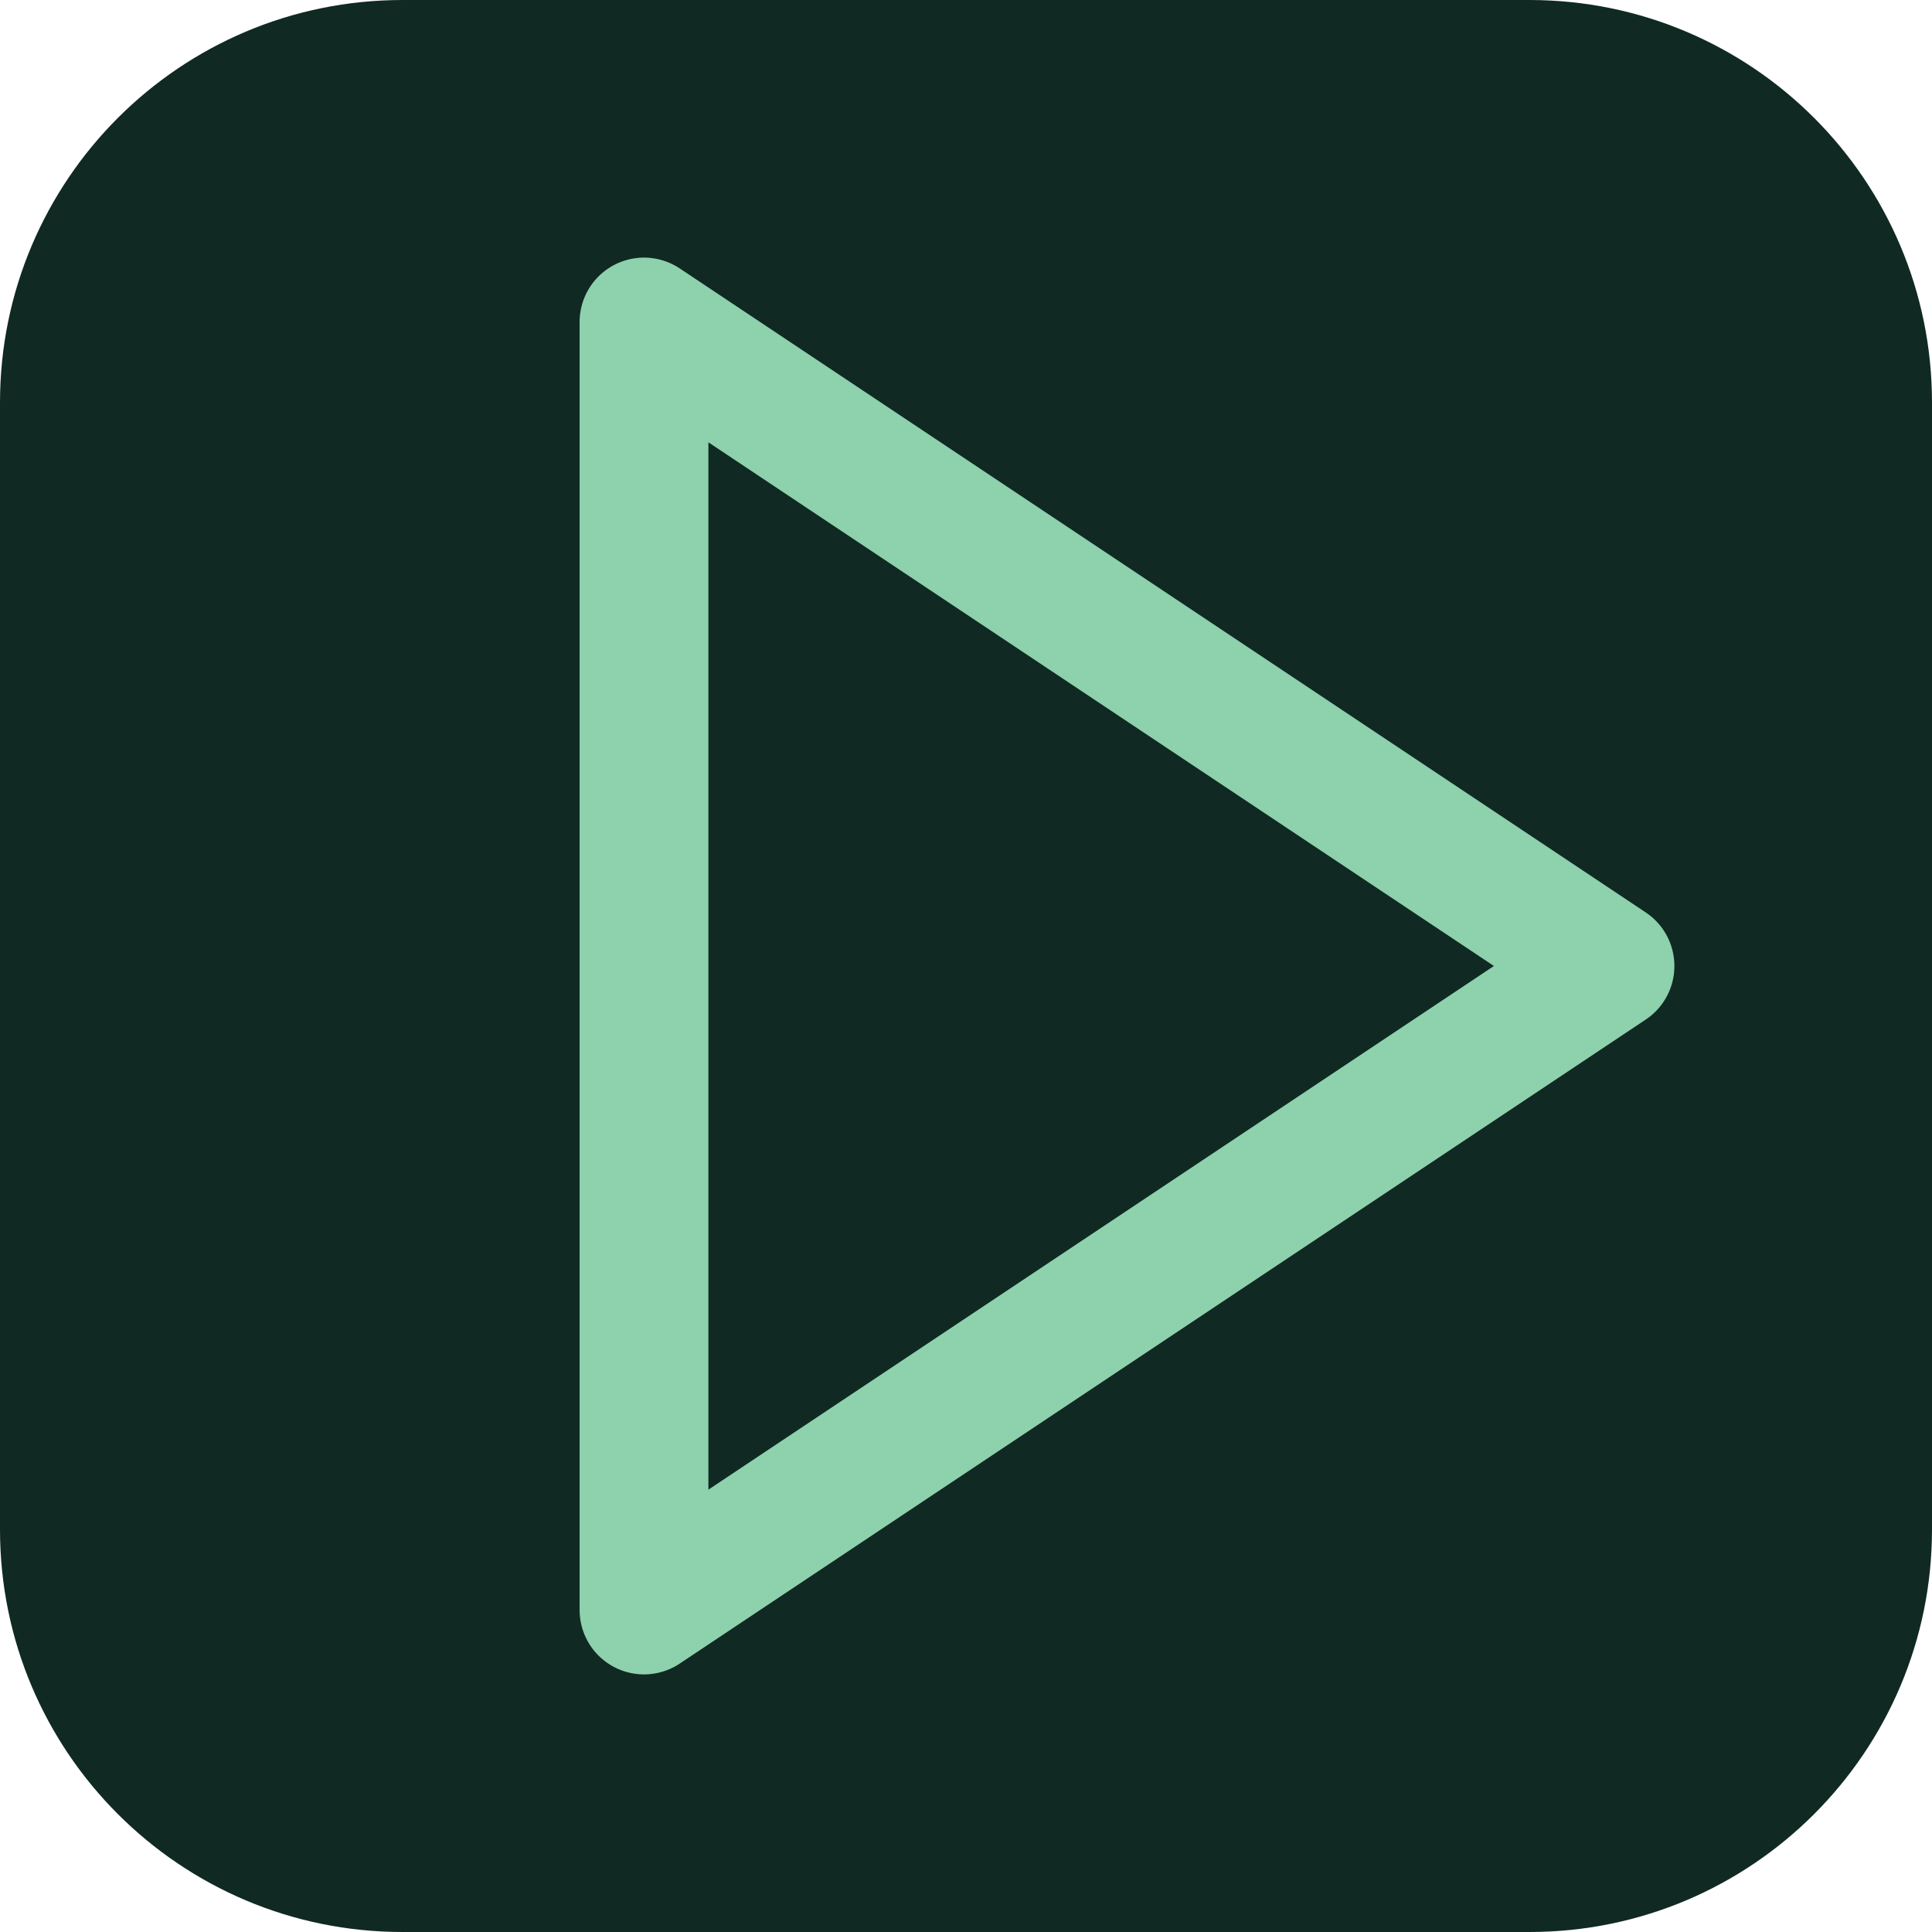
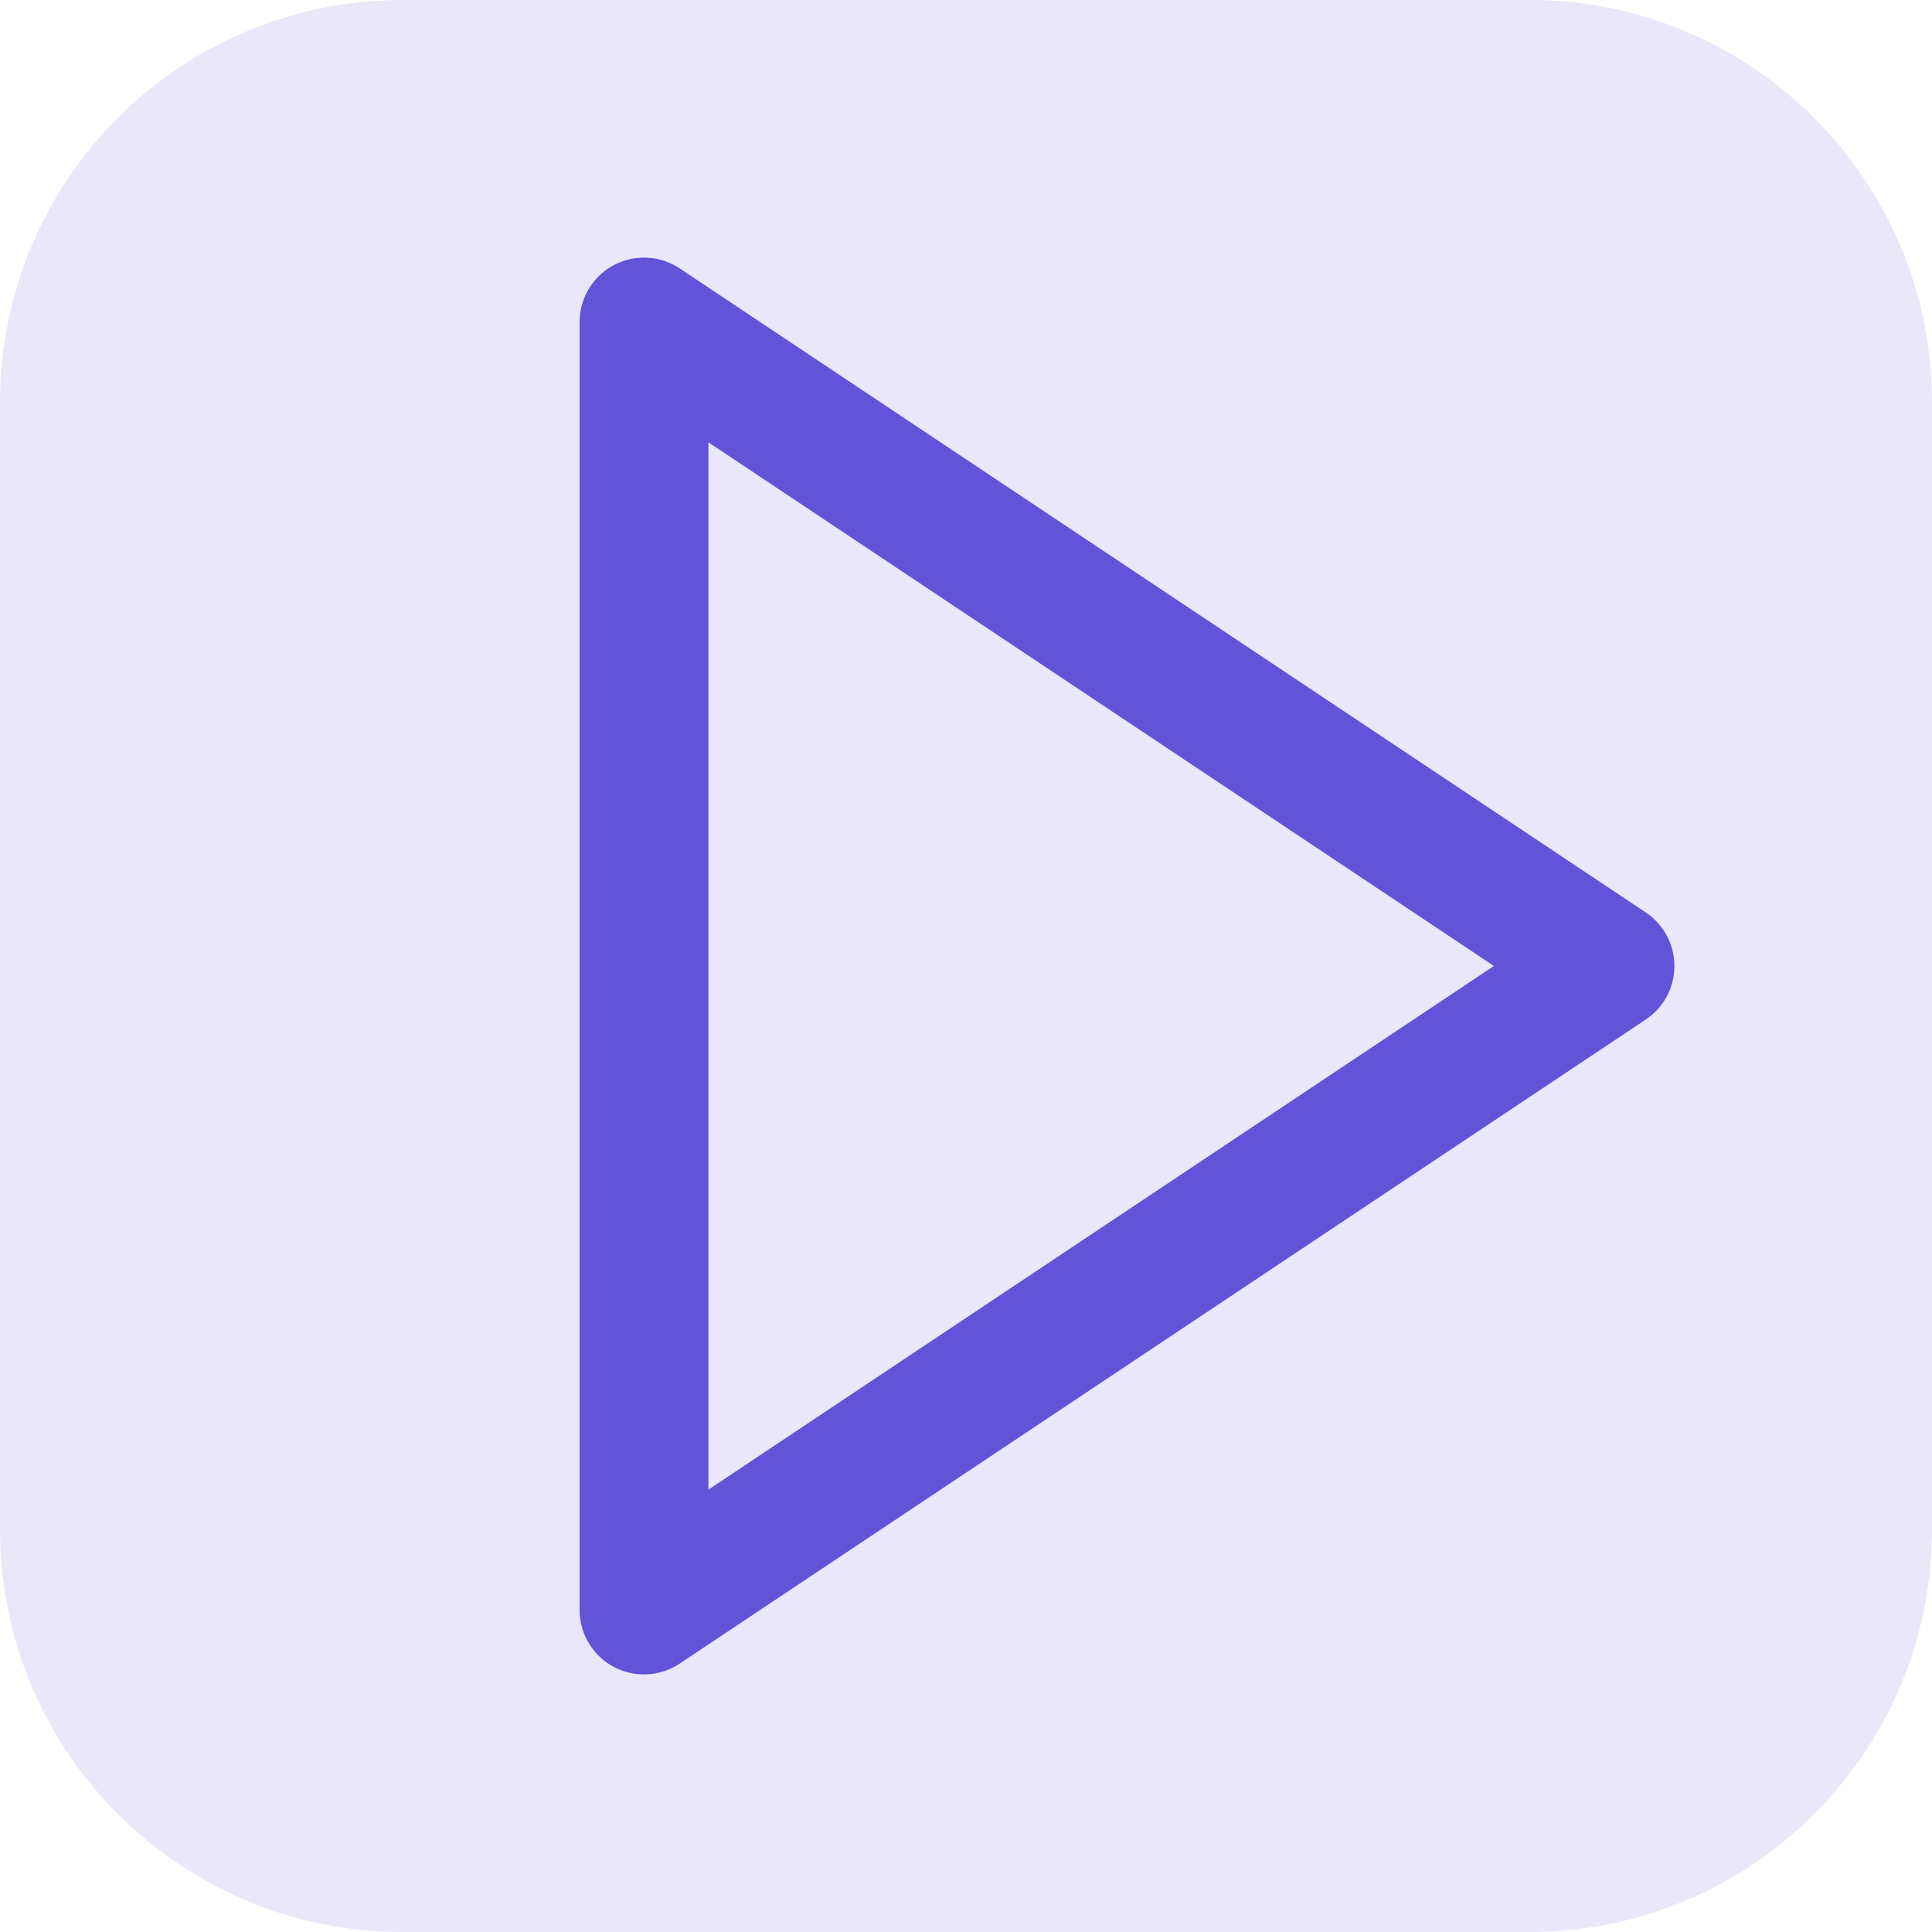
<svg xmlns="http://www.w3.org/2000/svg" viewBox="0 0 24 24">
-   <rect width="24" height="24" rx="5" fill="#102923" />
-   <g fill="none" stroke="#8ed1ad" stroke-width="1.6" stroke-linecap="round" stroke-linejoin="round">
+   <rect width="24" height="24" rx="5" fill="#EAE7FA" />
+   <g fill="none" stroke="#6253D9" stroke-width="1.6" stroke-linecap="round" stroke-linejoin="round">
    <path d="m8 4 12 8-12 8Z" />
  </g>
</svg>
